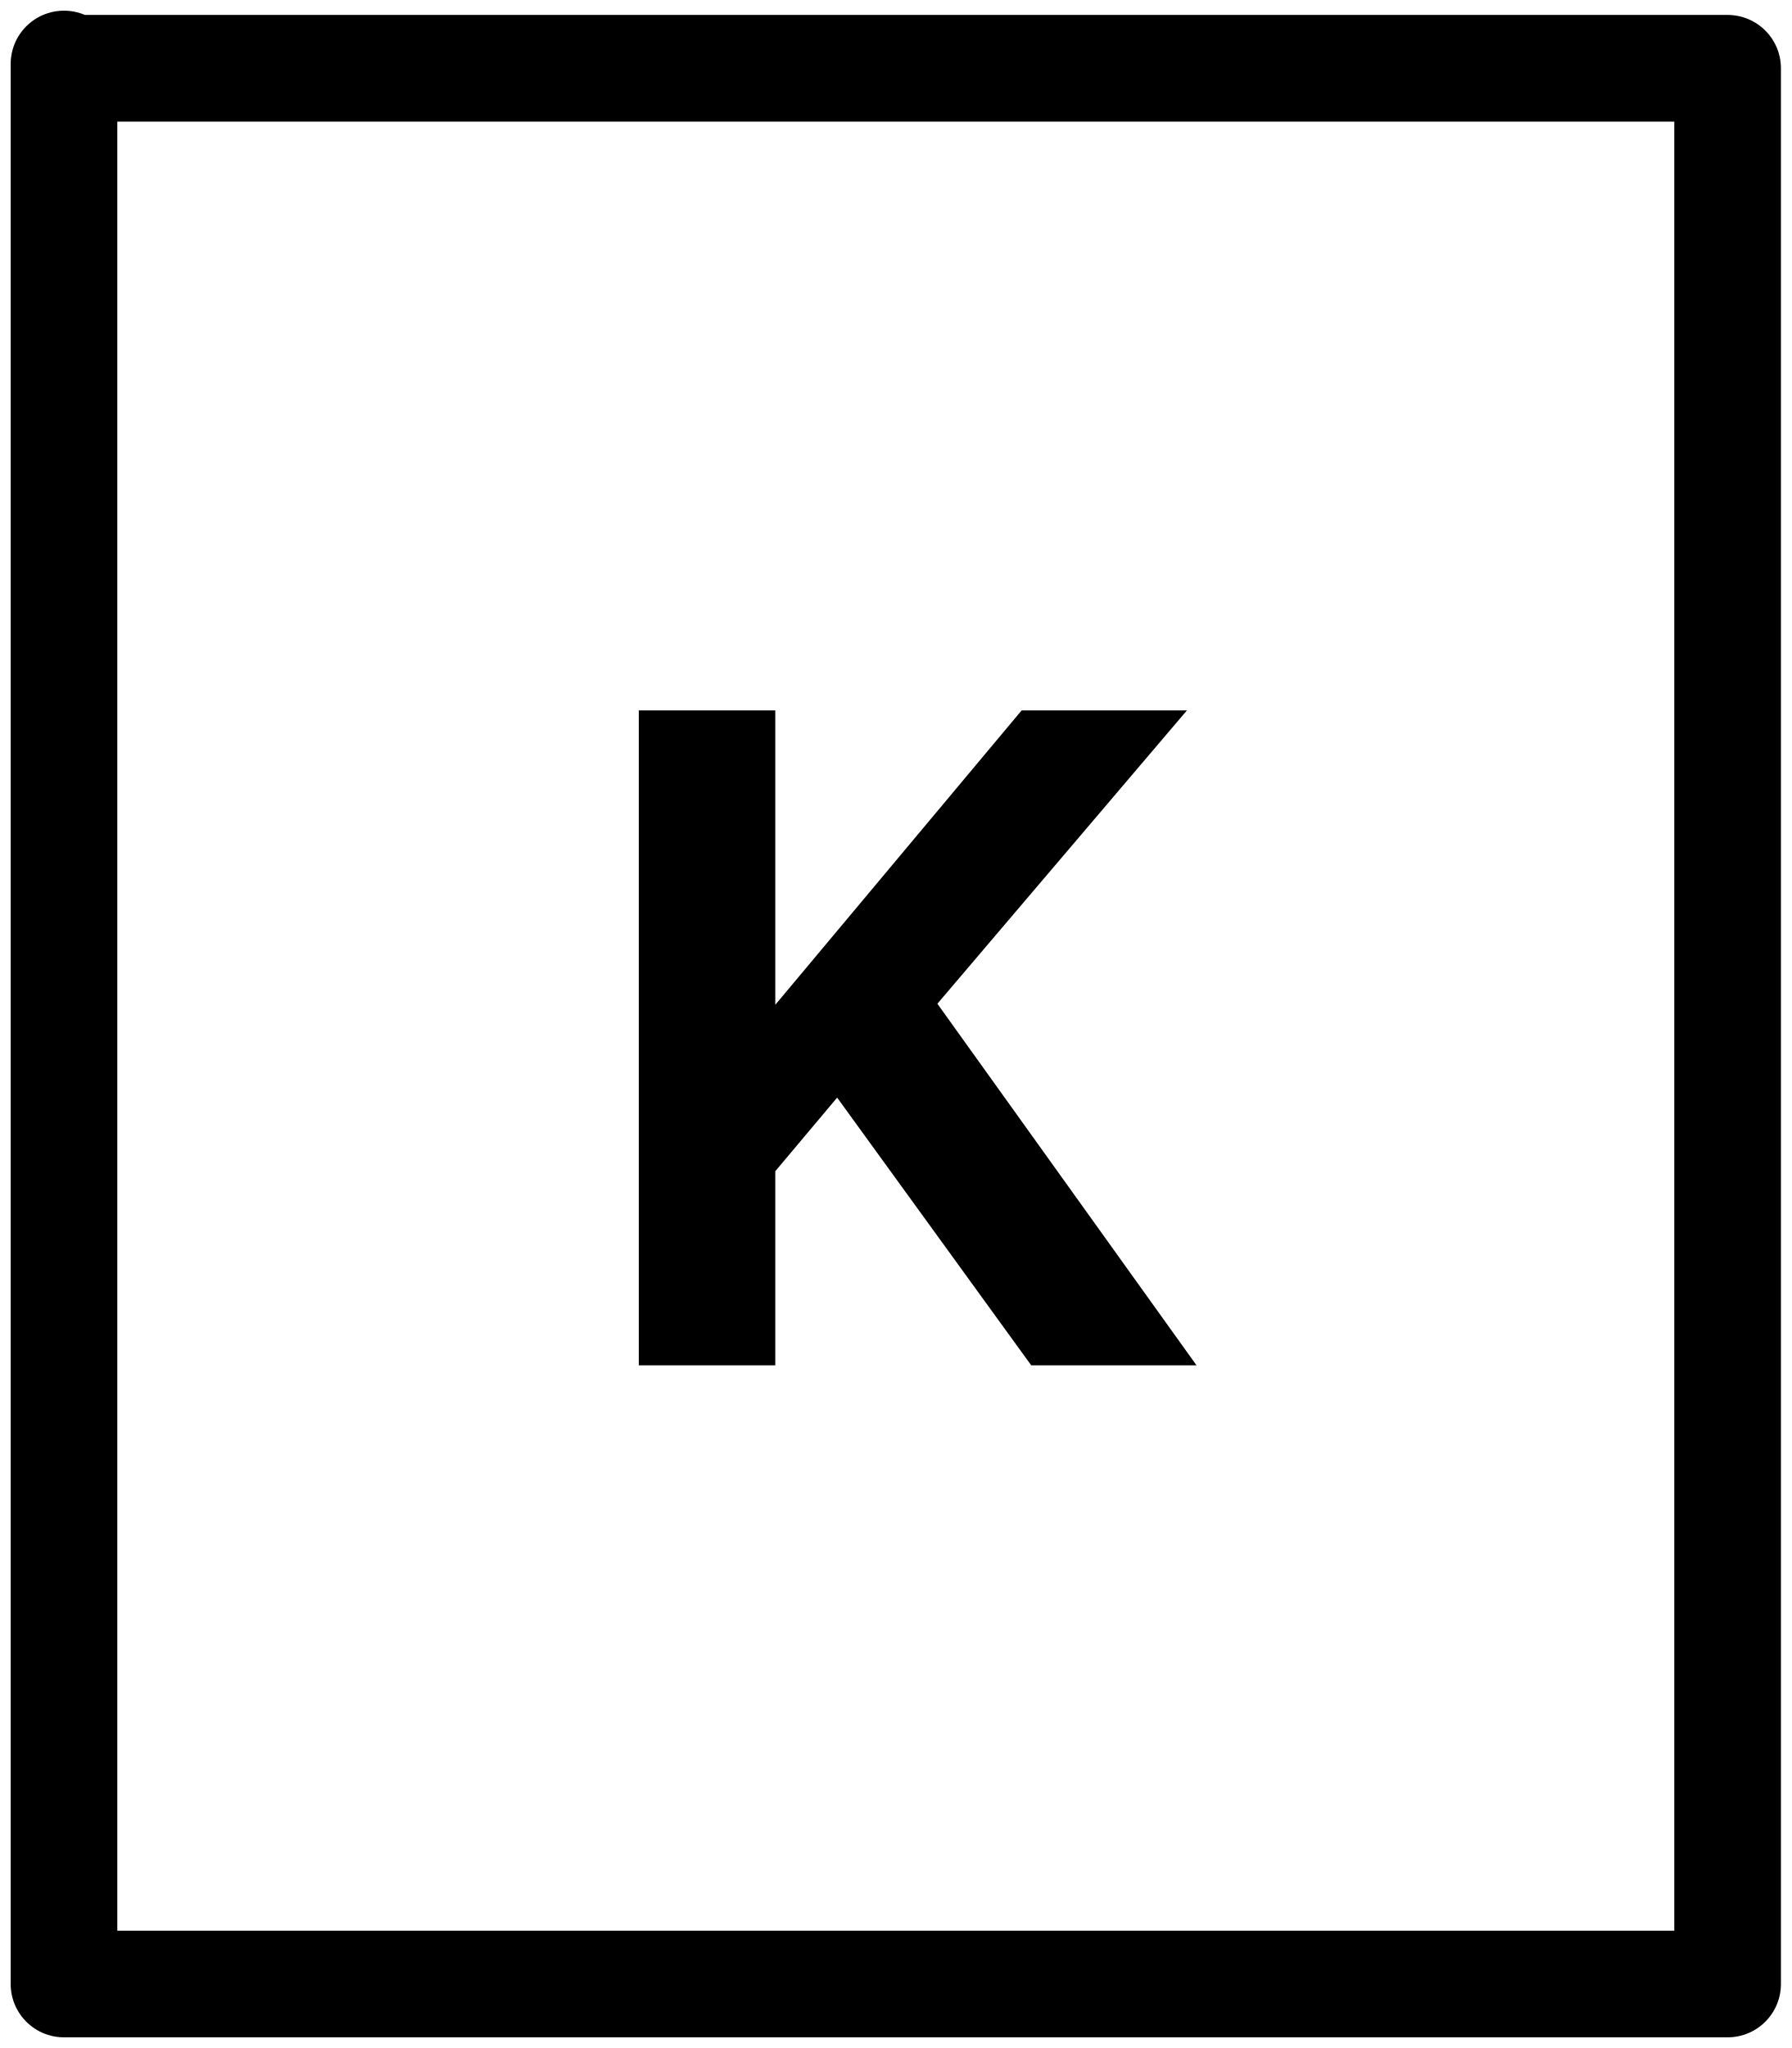
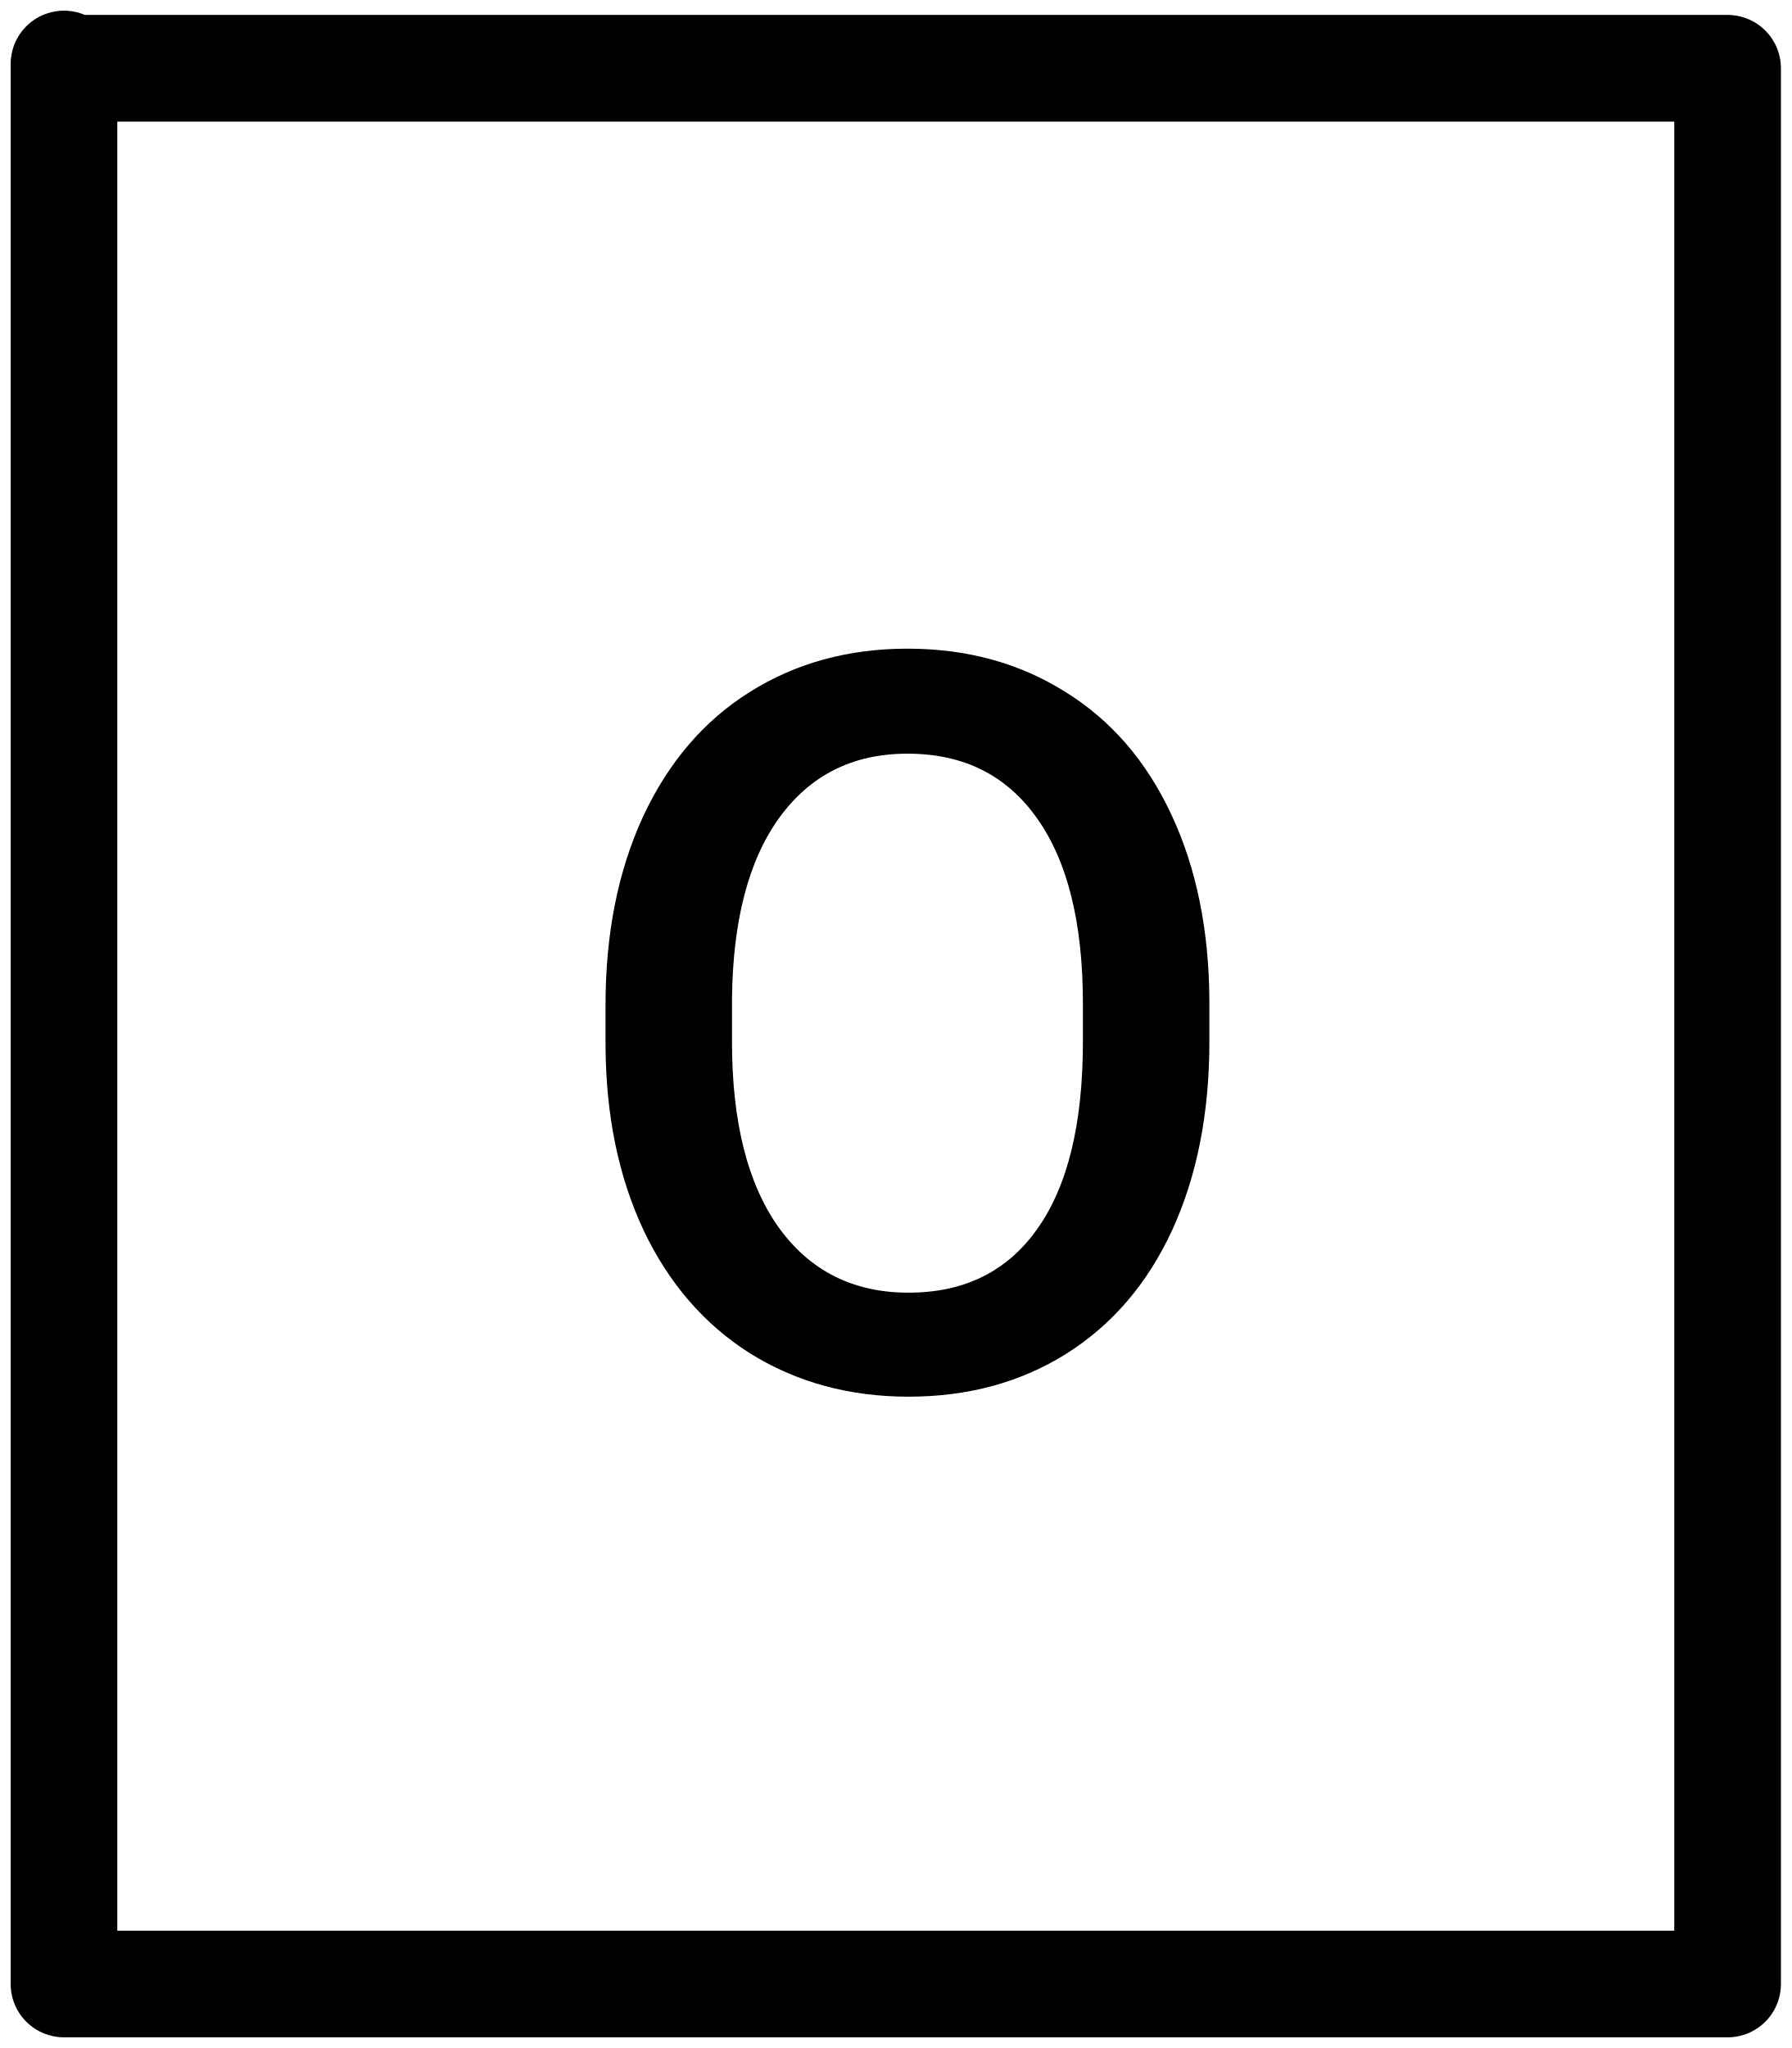
<svg xmlns="http://www.w3.org/2000/svg" id="logo" width="84" height="96" viewBox="0 0 84 96" fill="none">
-   <path id="k" d="M36.35 33.3V47.1L47.9 33.3H55.65L43.95 47.05L56.1 64H48.35L39.25 51.45L36.35 54.9V64H29.95V33.3H36.35Z" fill="black" />
-   <path id="square" d="M3 3.2H81V93H3V3Z" stroke="currentColor" stroke-width="5" stroke-linejoin="round" strokeLinejoin="round" />
+   <path id="o" d="M56.703 48.828C56.703 52.172 56.125 55.109 54.969 57.641C53.812 60.156 52.156 62.094 50 63.453C47.859 64.797 45.391 65.469 42.594 65.469C39.828 65.469 37.359 64.797 35.188 63.453C33.031 62.094 31.359 60.164 30.172 57.664C29 55.164 28.406 52.281 28.391 49.016V47.094C28.391 43.766 28.977 40.828 30.148 38.281C31.336 35.734 33 33.789 35.141 32.445C37.297 31.086 39.766 30.406 42.547 30.406C45.328 30.406 47.789 31.078 49.93 32.422C52.086 33.75 53.75 35.672 54.922 38.188C56.094 40.688 56.688 43.602 56.703 46.93V48.828ZM50.773 47.047C50.773 43.266 50.055 40.367 48.617 38.352C47.195 36.336 45.172 35.328 42.547 35.328C39.984 35.328 37.977 36.336 36.523 38.352C35.086 40.352 34.352 43.188 34.32 46.859V48.828C34.32 52.578 35.047 55.477 36.5 57.523C37.969 59.57 40 60.594 42.594 60.594C45.219 60.594 47.234 59.594 48.641 57.594C50.062 55.594 50.773 52.672 50.773 48.828V47.047Z" fill="black" />
+   <path id="square" d="M3 3.2H81V93H3V3V3.2Z" stroke="black" stroke-width="5" stroke-linejoin="round" />
</svg>
